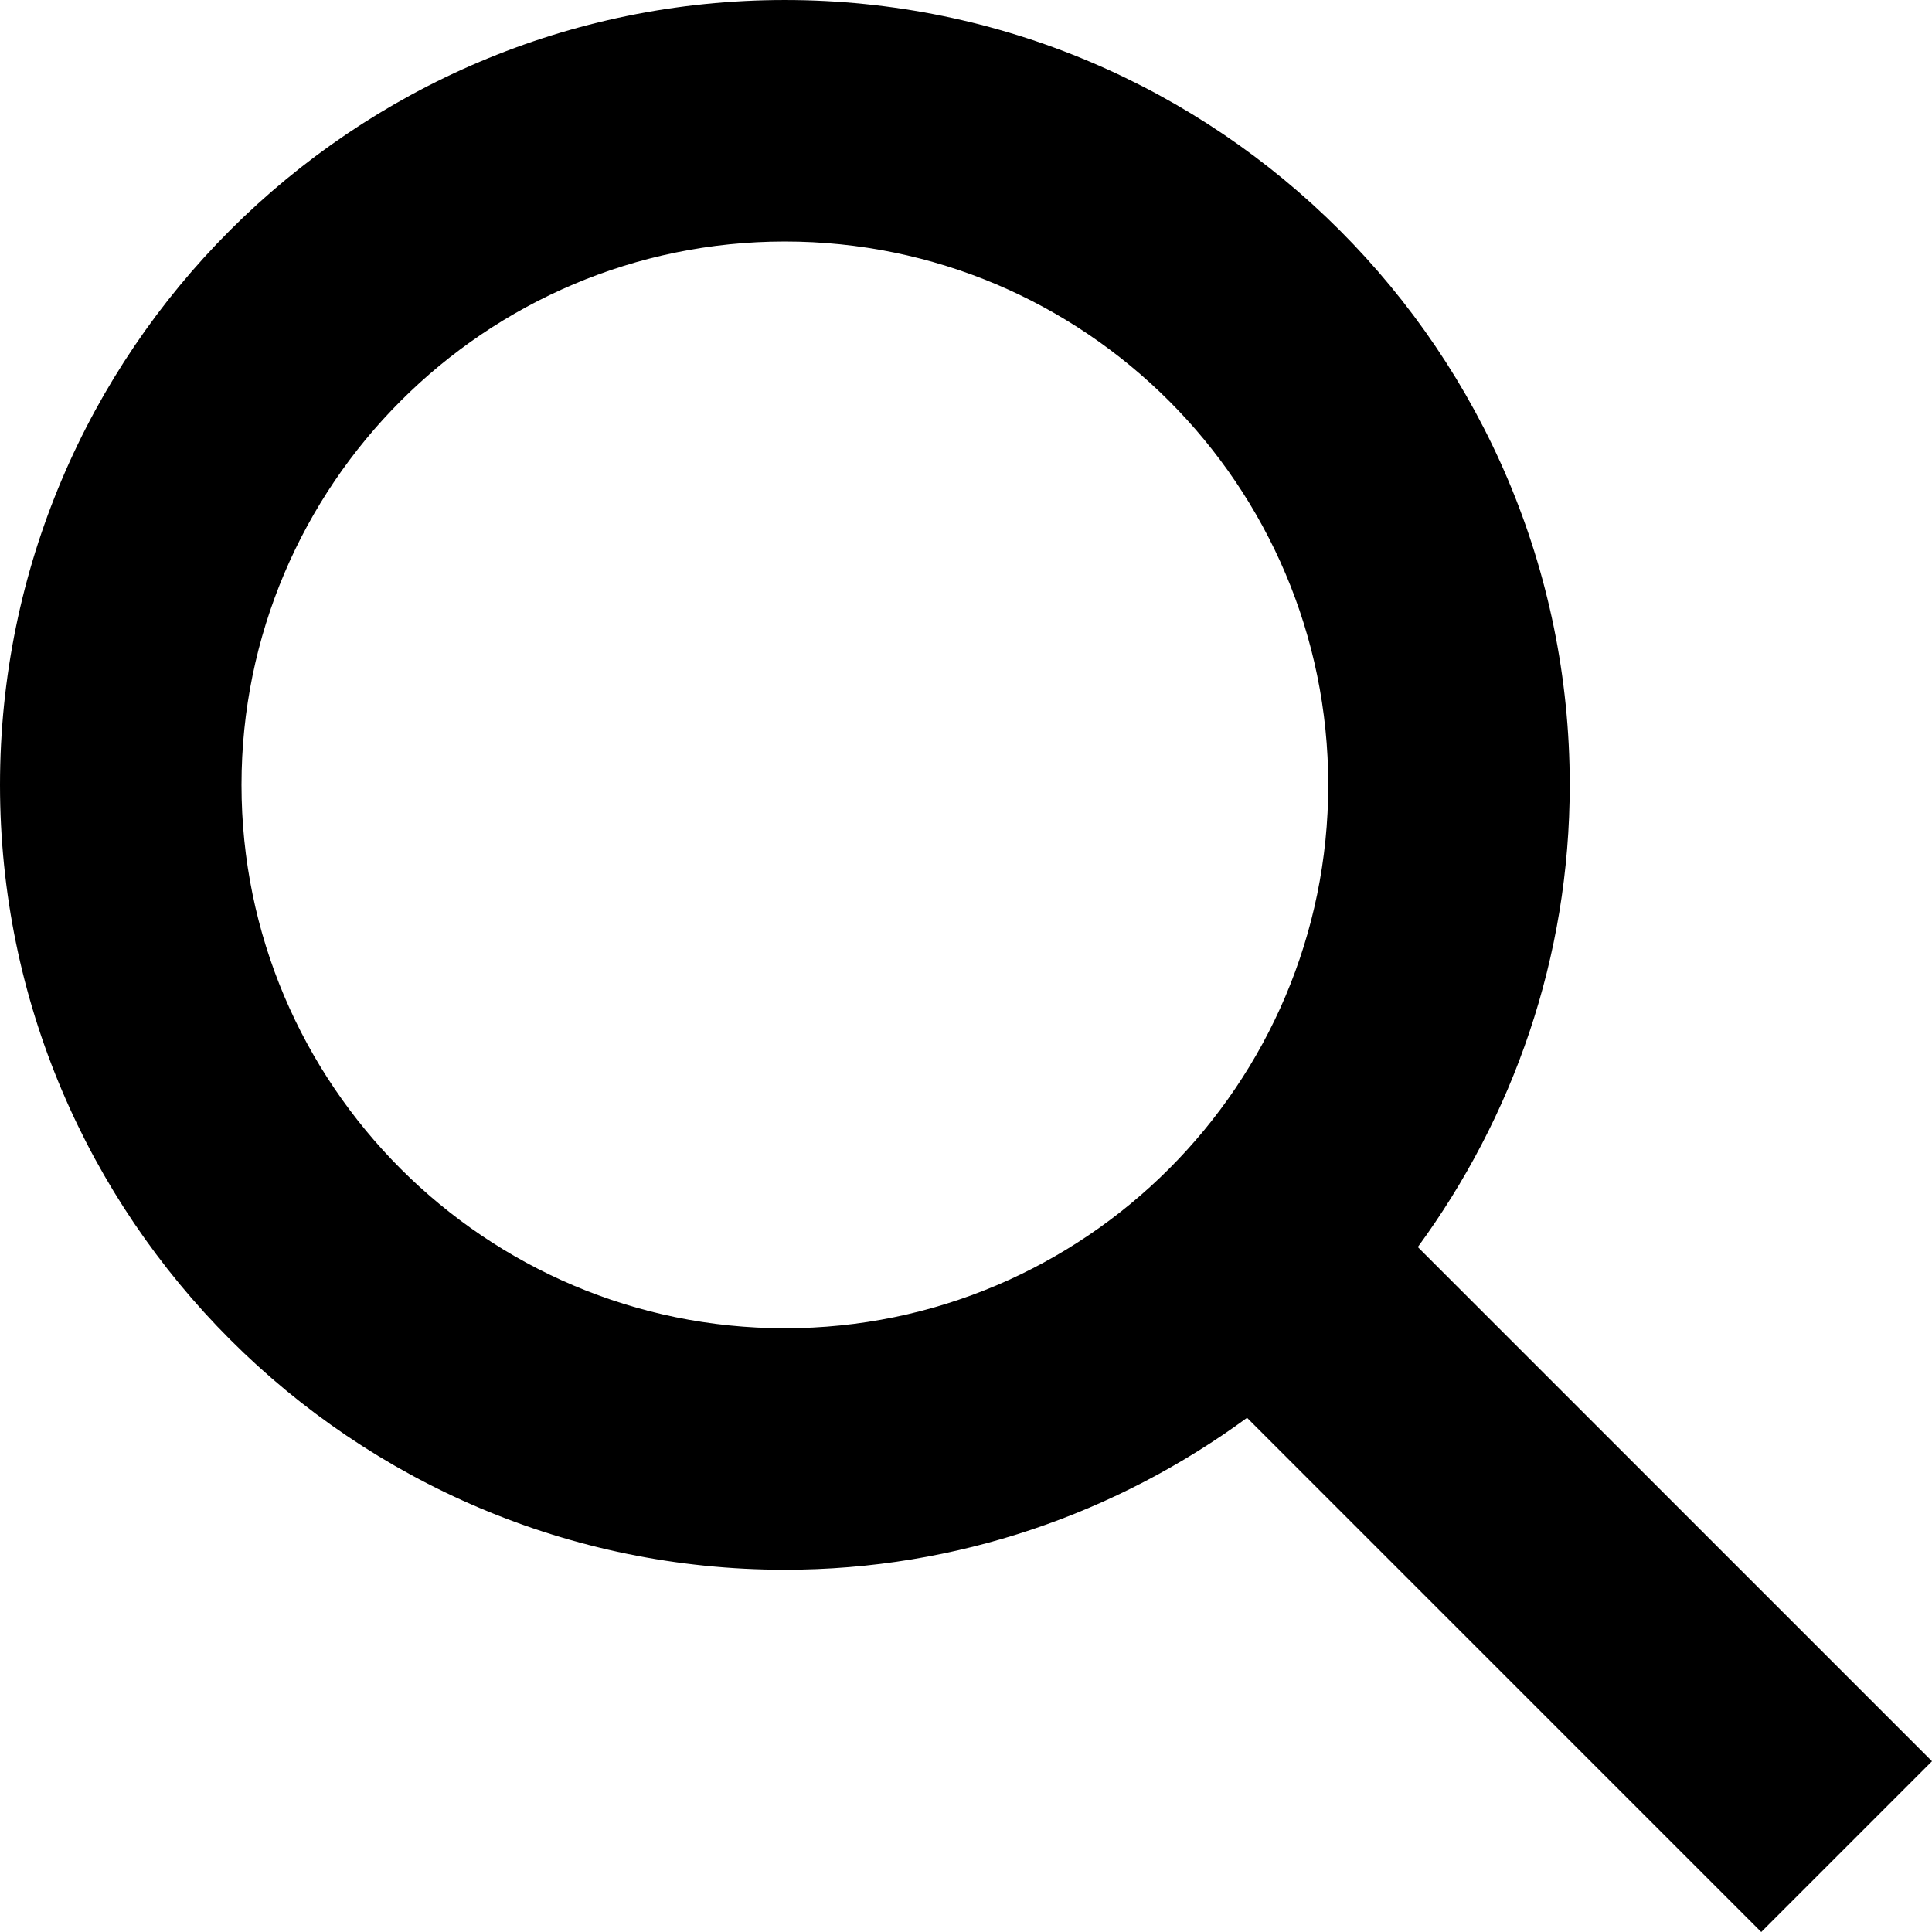
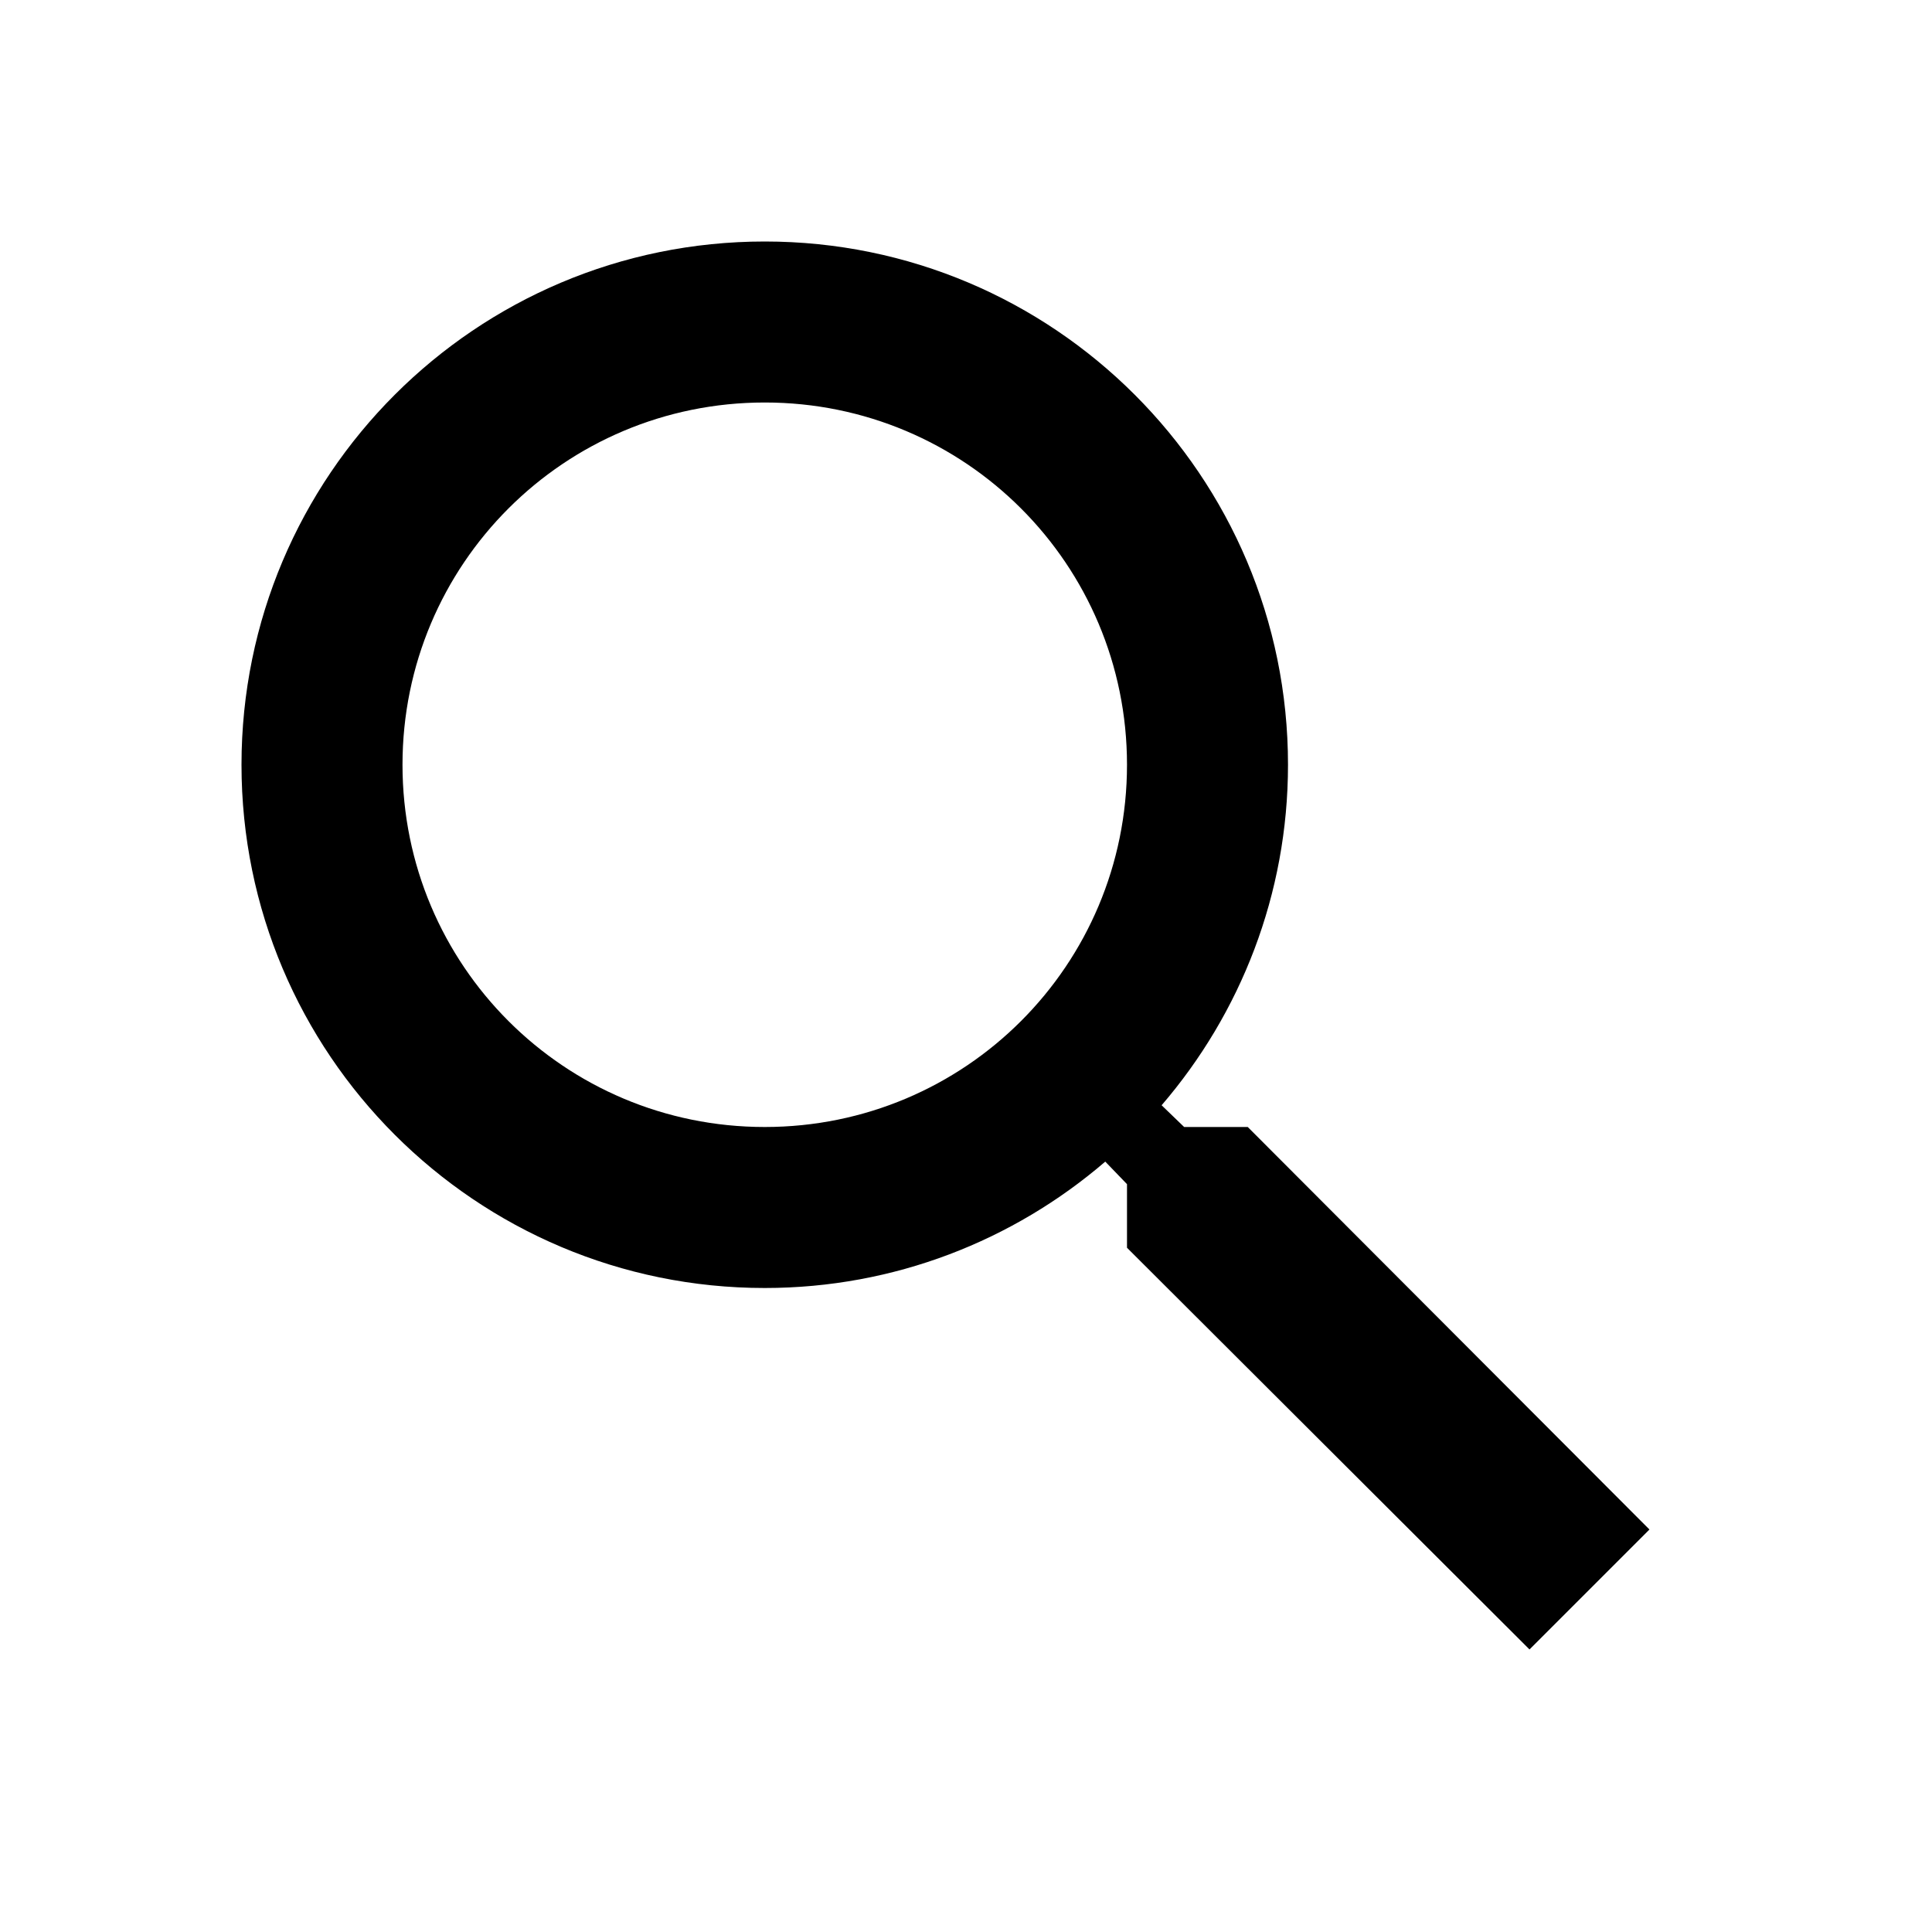
- <svg xmlns="http://www.w3.org/2000/svg" id="Capa_1" enable-background="new 0 0 515.558 515.558" height="512" viewBox="0 0 515.558 515.558" width="512">
-   <path d="m378.344 332.78c25.37-34.645 40.545-77.2 40.545-123.333 0-115.484-93.961-209.445-209.445-209.445s-209.444 93.961-209.444 209.445 93.961 209.445 209.445 209.445c46.133 0 88.692-15.177 123.337-40.547l137.212 137.212 45.564-45.564c0-.001-137.214-137.213-137.214-137.213zm-168.899 21.667c-79.958 0-145-65.042-145-145s65.042-145 145-145 145 65.042 145 145-65.043 145-145 145z" />
+ <svg xmlns="http://www.w3.org/2000/svg" height="24" viewBox="0 0 24 24" width="24">
+   <path d="M0 0h24v24H0z" fill="none" />
+   <path d="M15.5 14h-.79l-.28-.27C15.41 12.59 16 11.11 16 9.5 16 5.91 13.09 3 9.5 3S3 5.91 3 9.5 5.91 16 9.5 16c1.61 0 3.09-.59 4.23-1.57l.27.28v.79l5 4.99L20.49 19l-4.99-5zm-6 0C7.01 14 5 11.99 5 9.5S7.01 5 9.5 5 14 7.01 14 9.5 11.99 14 9.5 14z" />
</svg>
